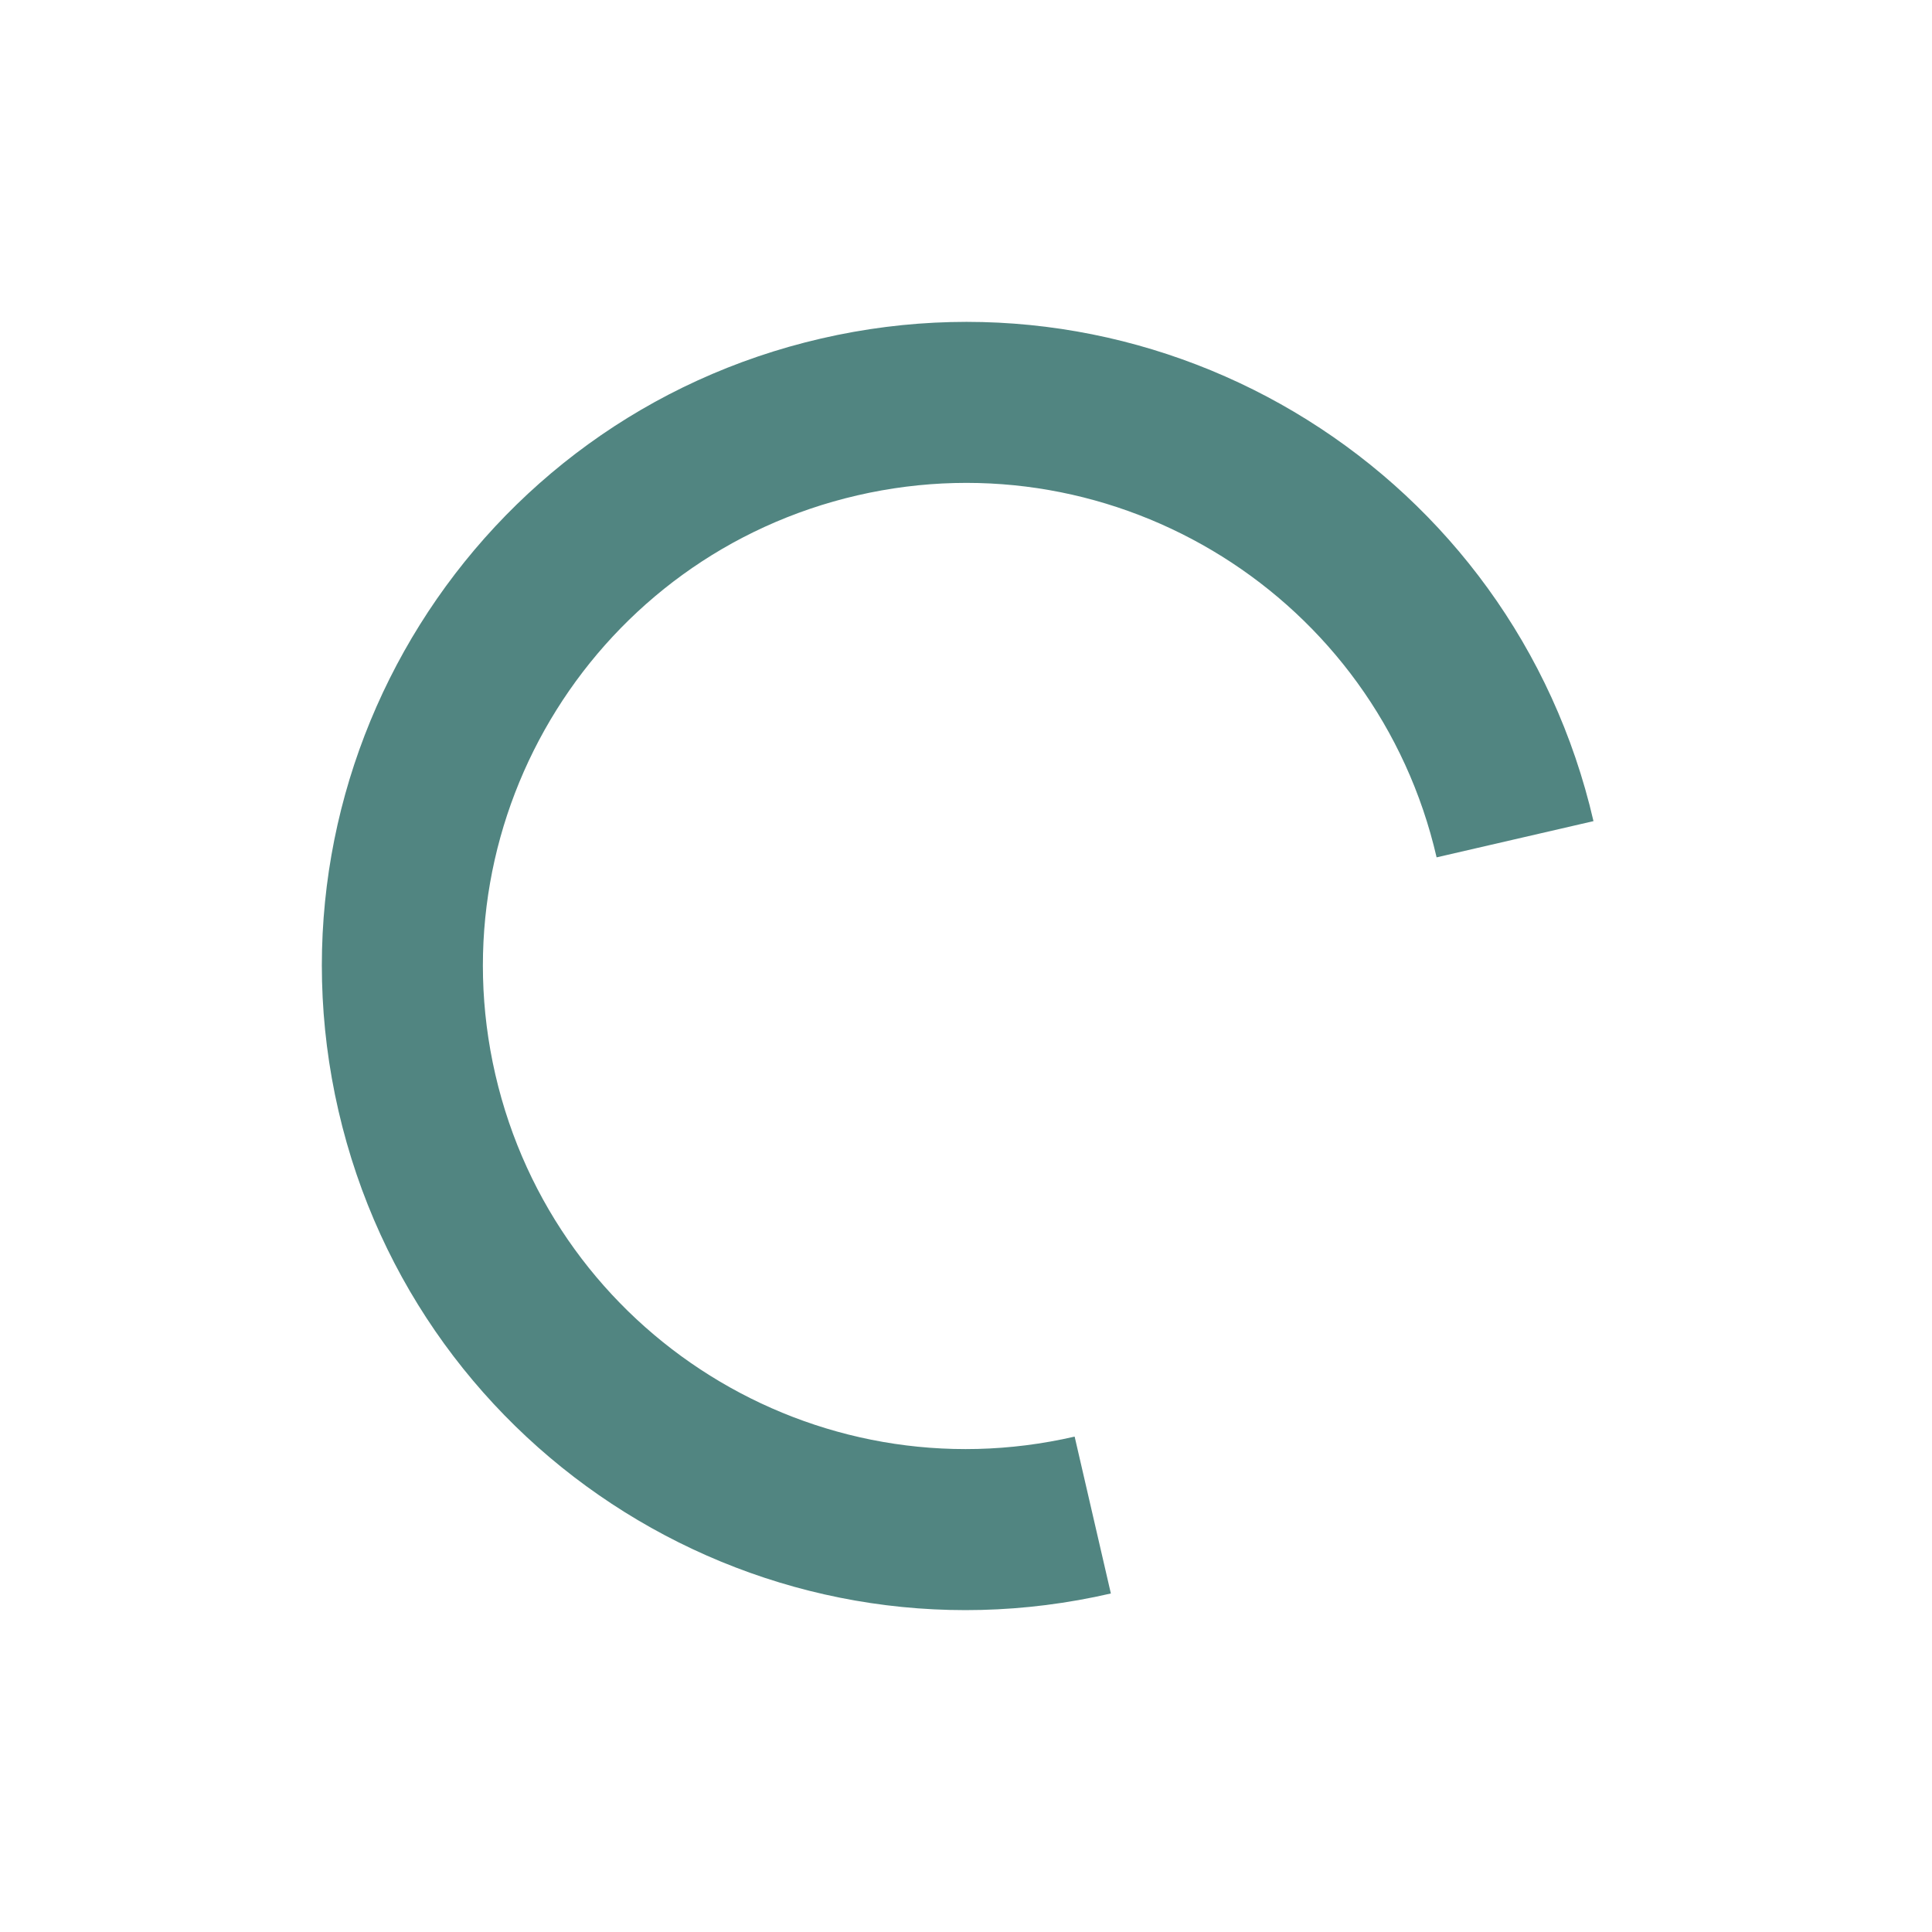
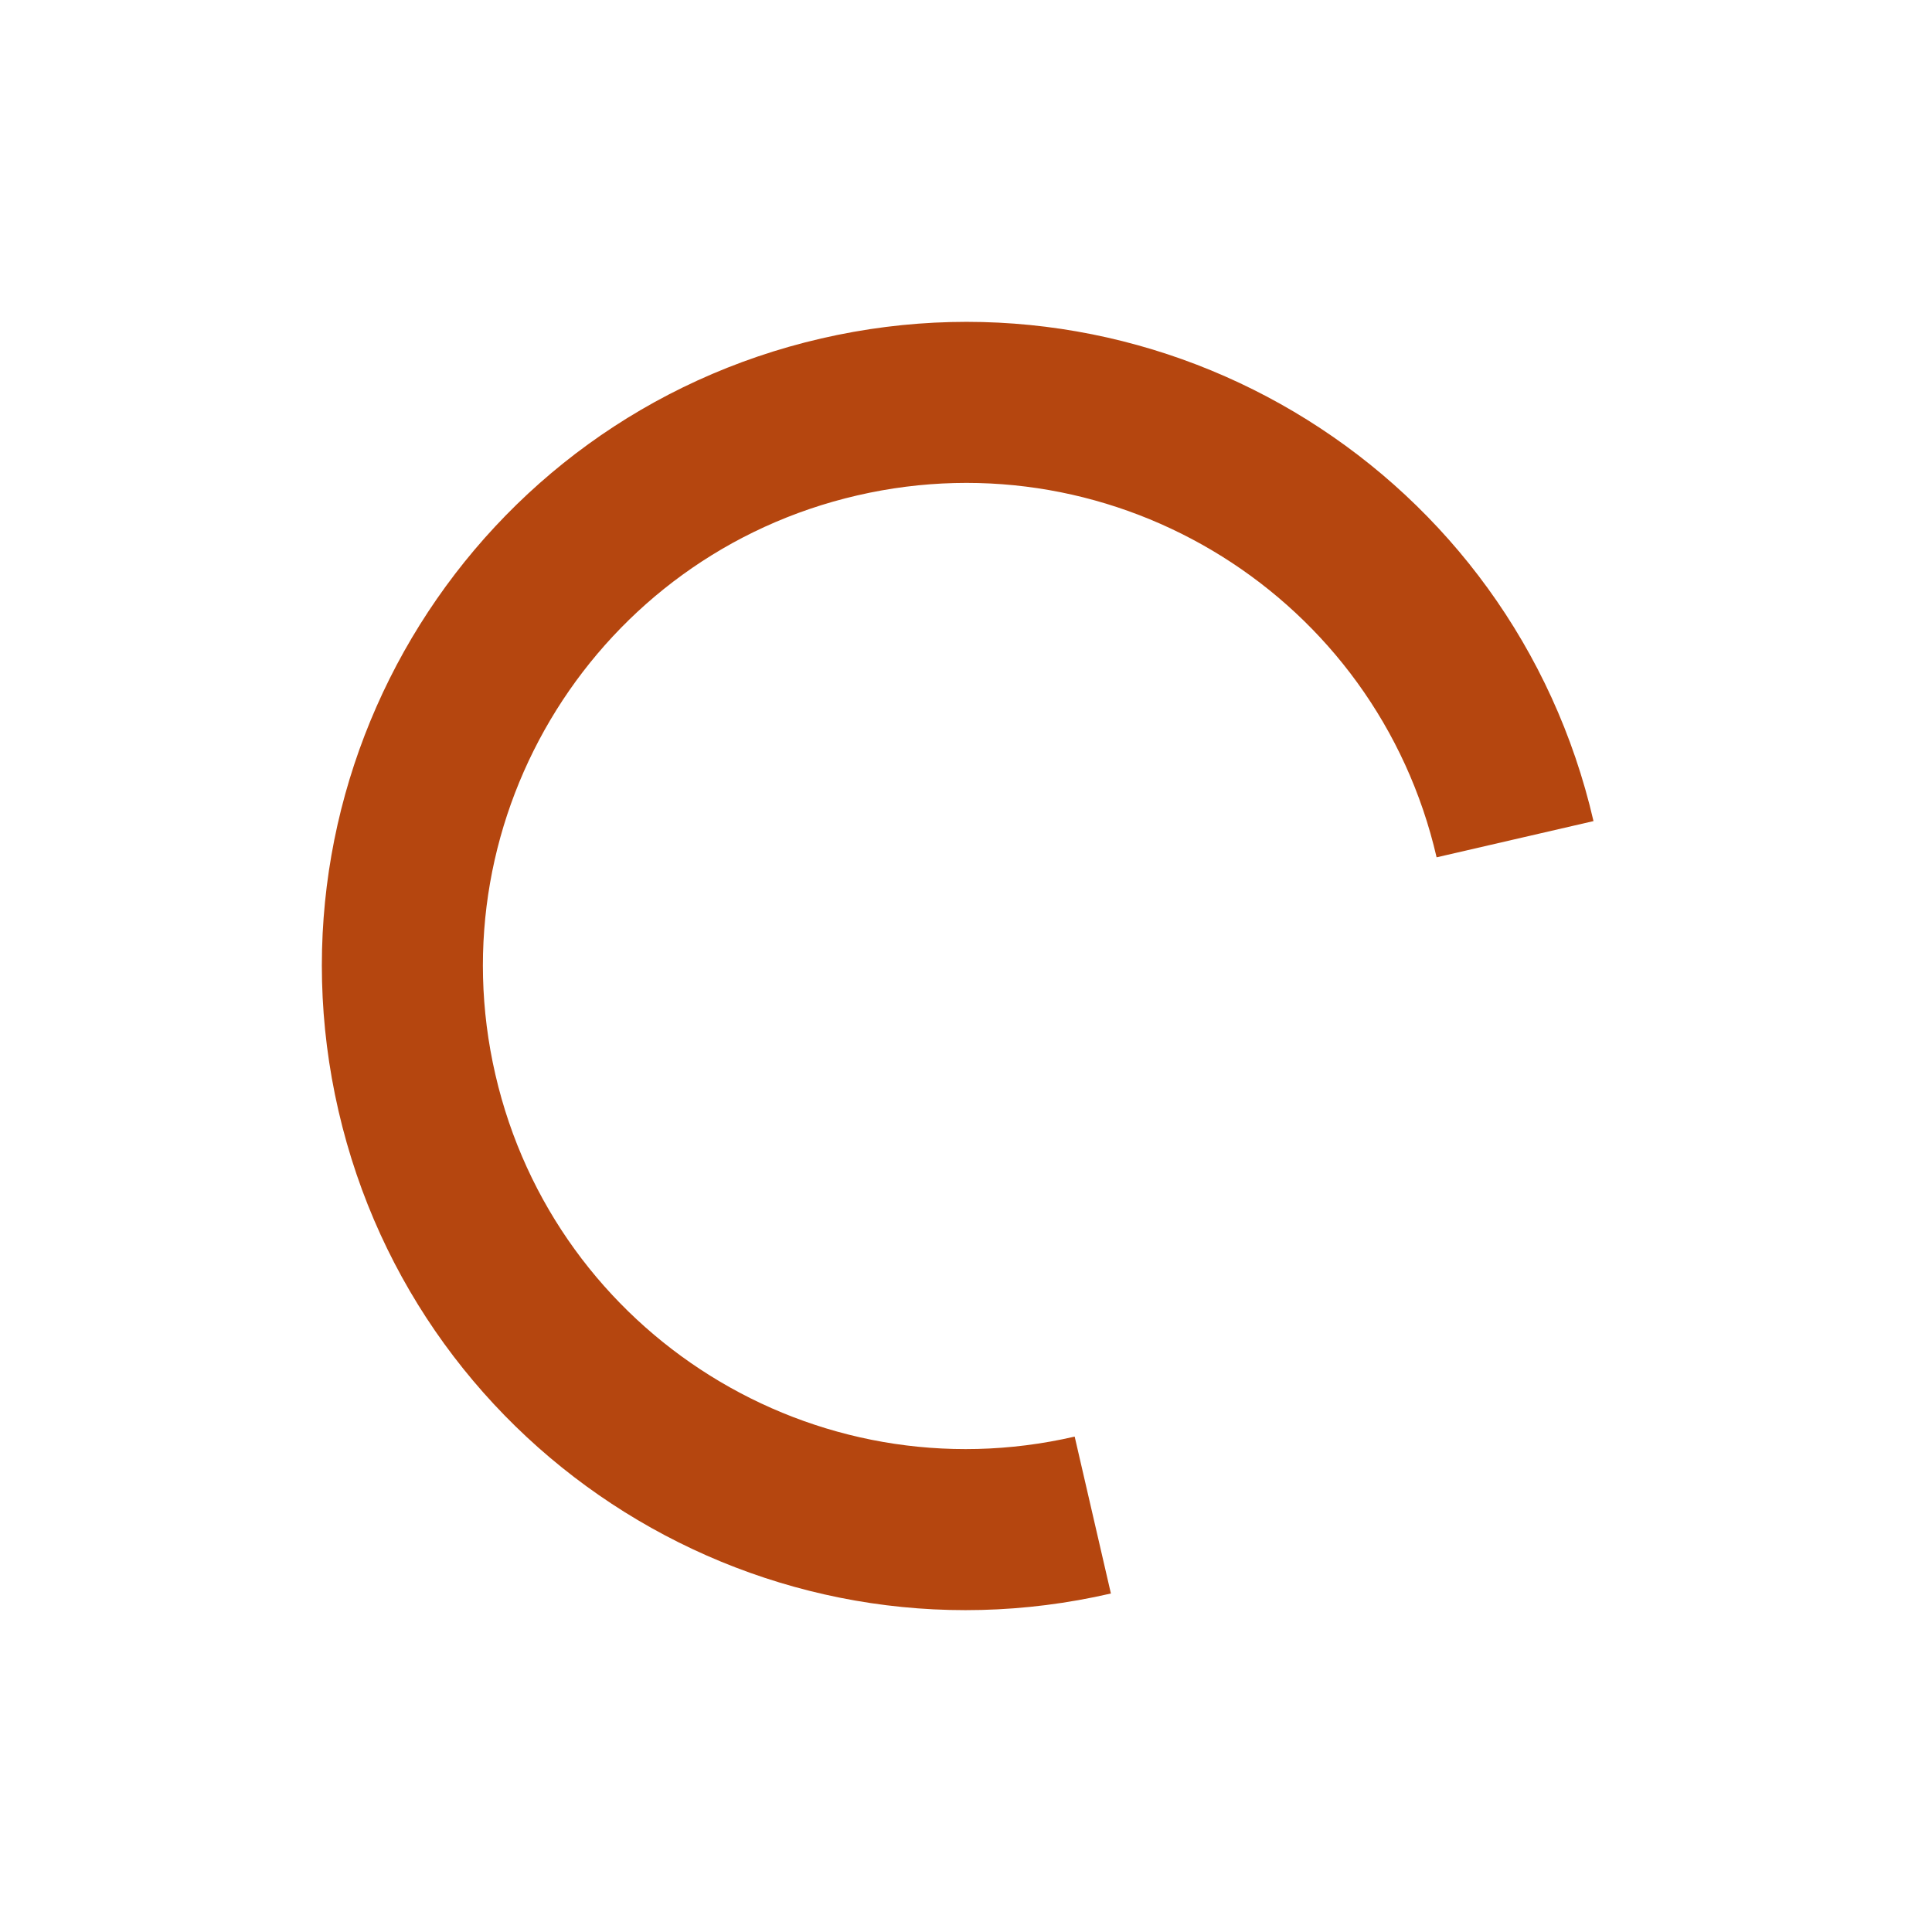
- <svg xmlns="http://www.w3.org/2000/svg" width="60" height="60" viewBox="0 0 60 60" fill="none">
-   <path d="M33.374 44.615C25.302 46.479 17.248 41.446 15.384 33.374C13.521 25.302 18.554 17.248 26.626 15.384C34.697 13.521 42.752 18.554 44.615 26.626L49.487 25.501C47.002 14.738 36.263 8.028 25.501 10.513C14.738 12.997 8.028 23.736 10.512 34.499C12.997 45.262 23.736 51.972 34.499 49.487L33.374 44.615Z" fill="#518581" />
+ <svg xmlns="http://www.w3.org/2000/svg" width="24" height="24" viewBox="0 0 24 24" fill="none">
+   <path d="M13.35 17.846C10.121 18.592 6.899 16.578 6.154 13.35C5.408 10.121 7.421 6.899 10.65 6.154C13.879 5.408 17.101 7.422 17.846 10.65L19.795 10.2C18.801 5.895 14.505 3.211 10.2 4.205C5.895 5.199 3.211 9.495 4.205 13.8C5.199 18.105 9.495 20.789 13.8 19.795L13.35 17.846Z" fill="#B5460F" />
</svg>
